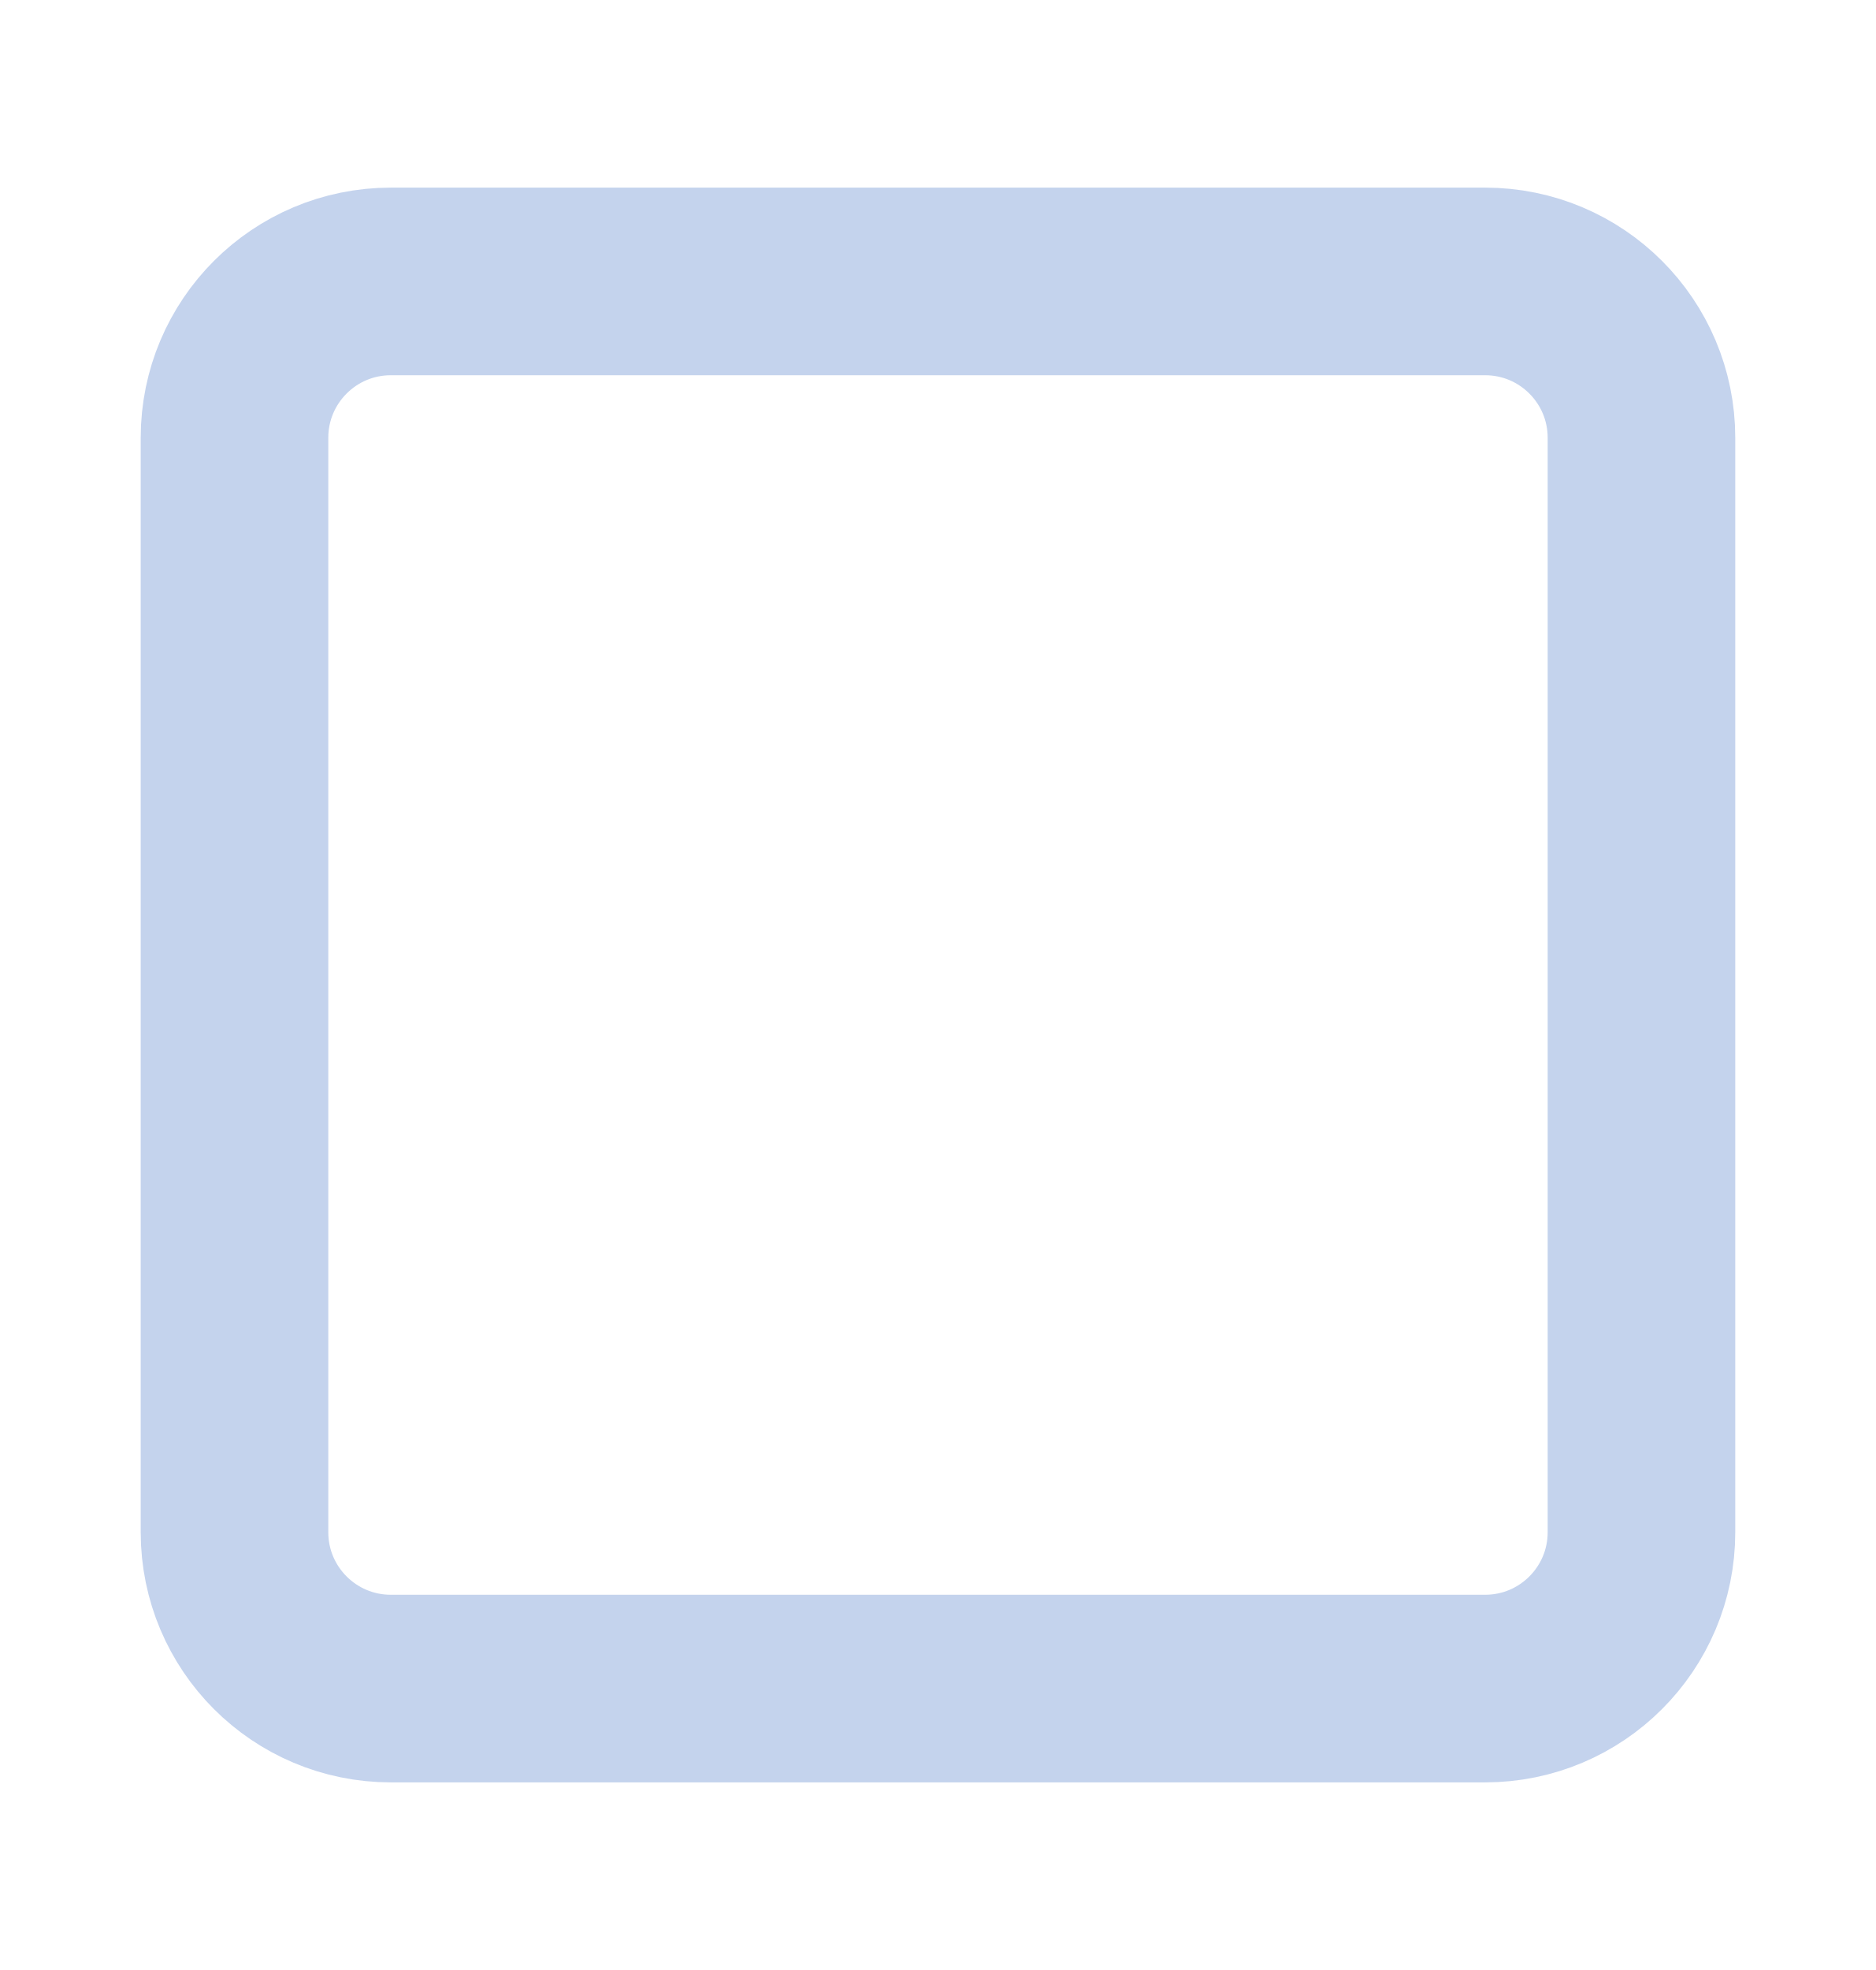
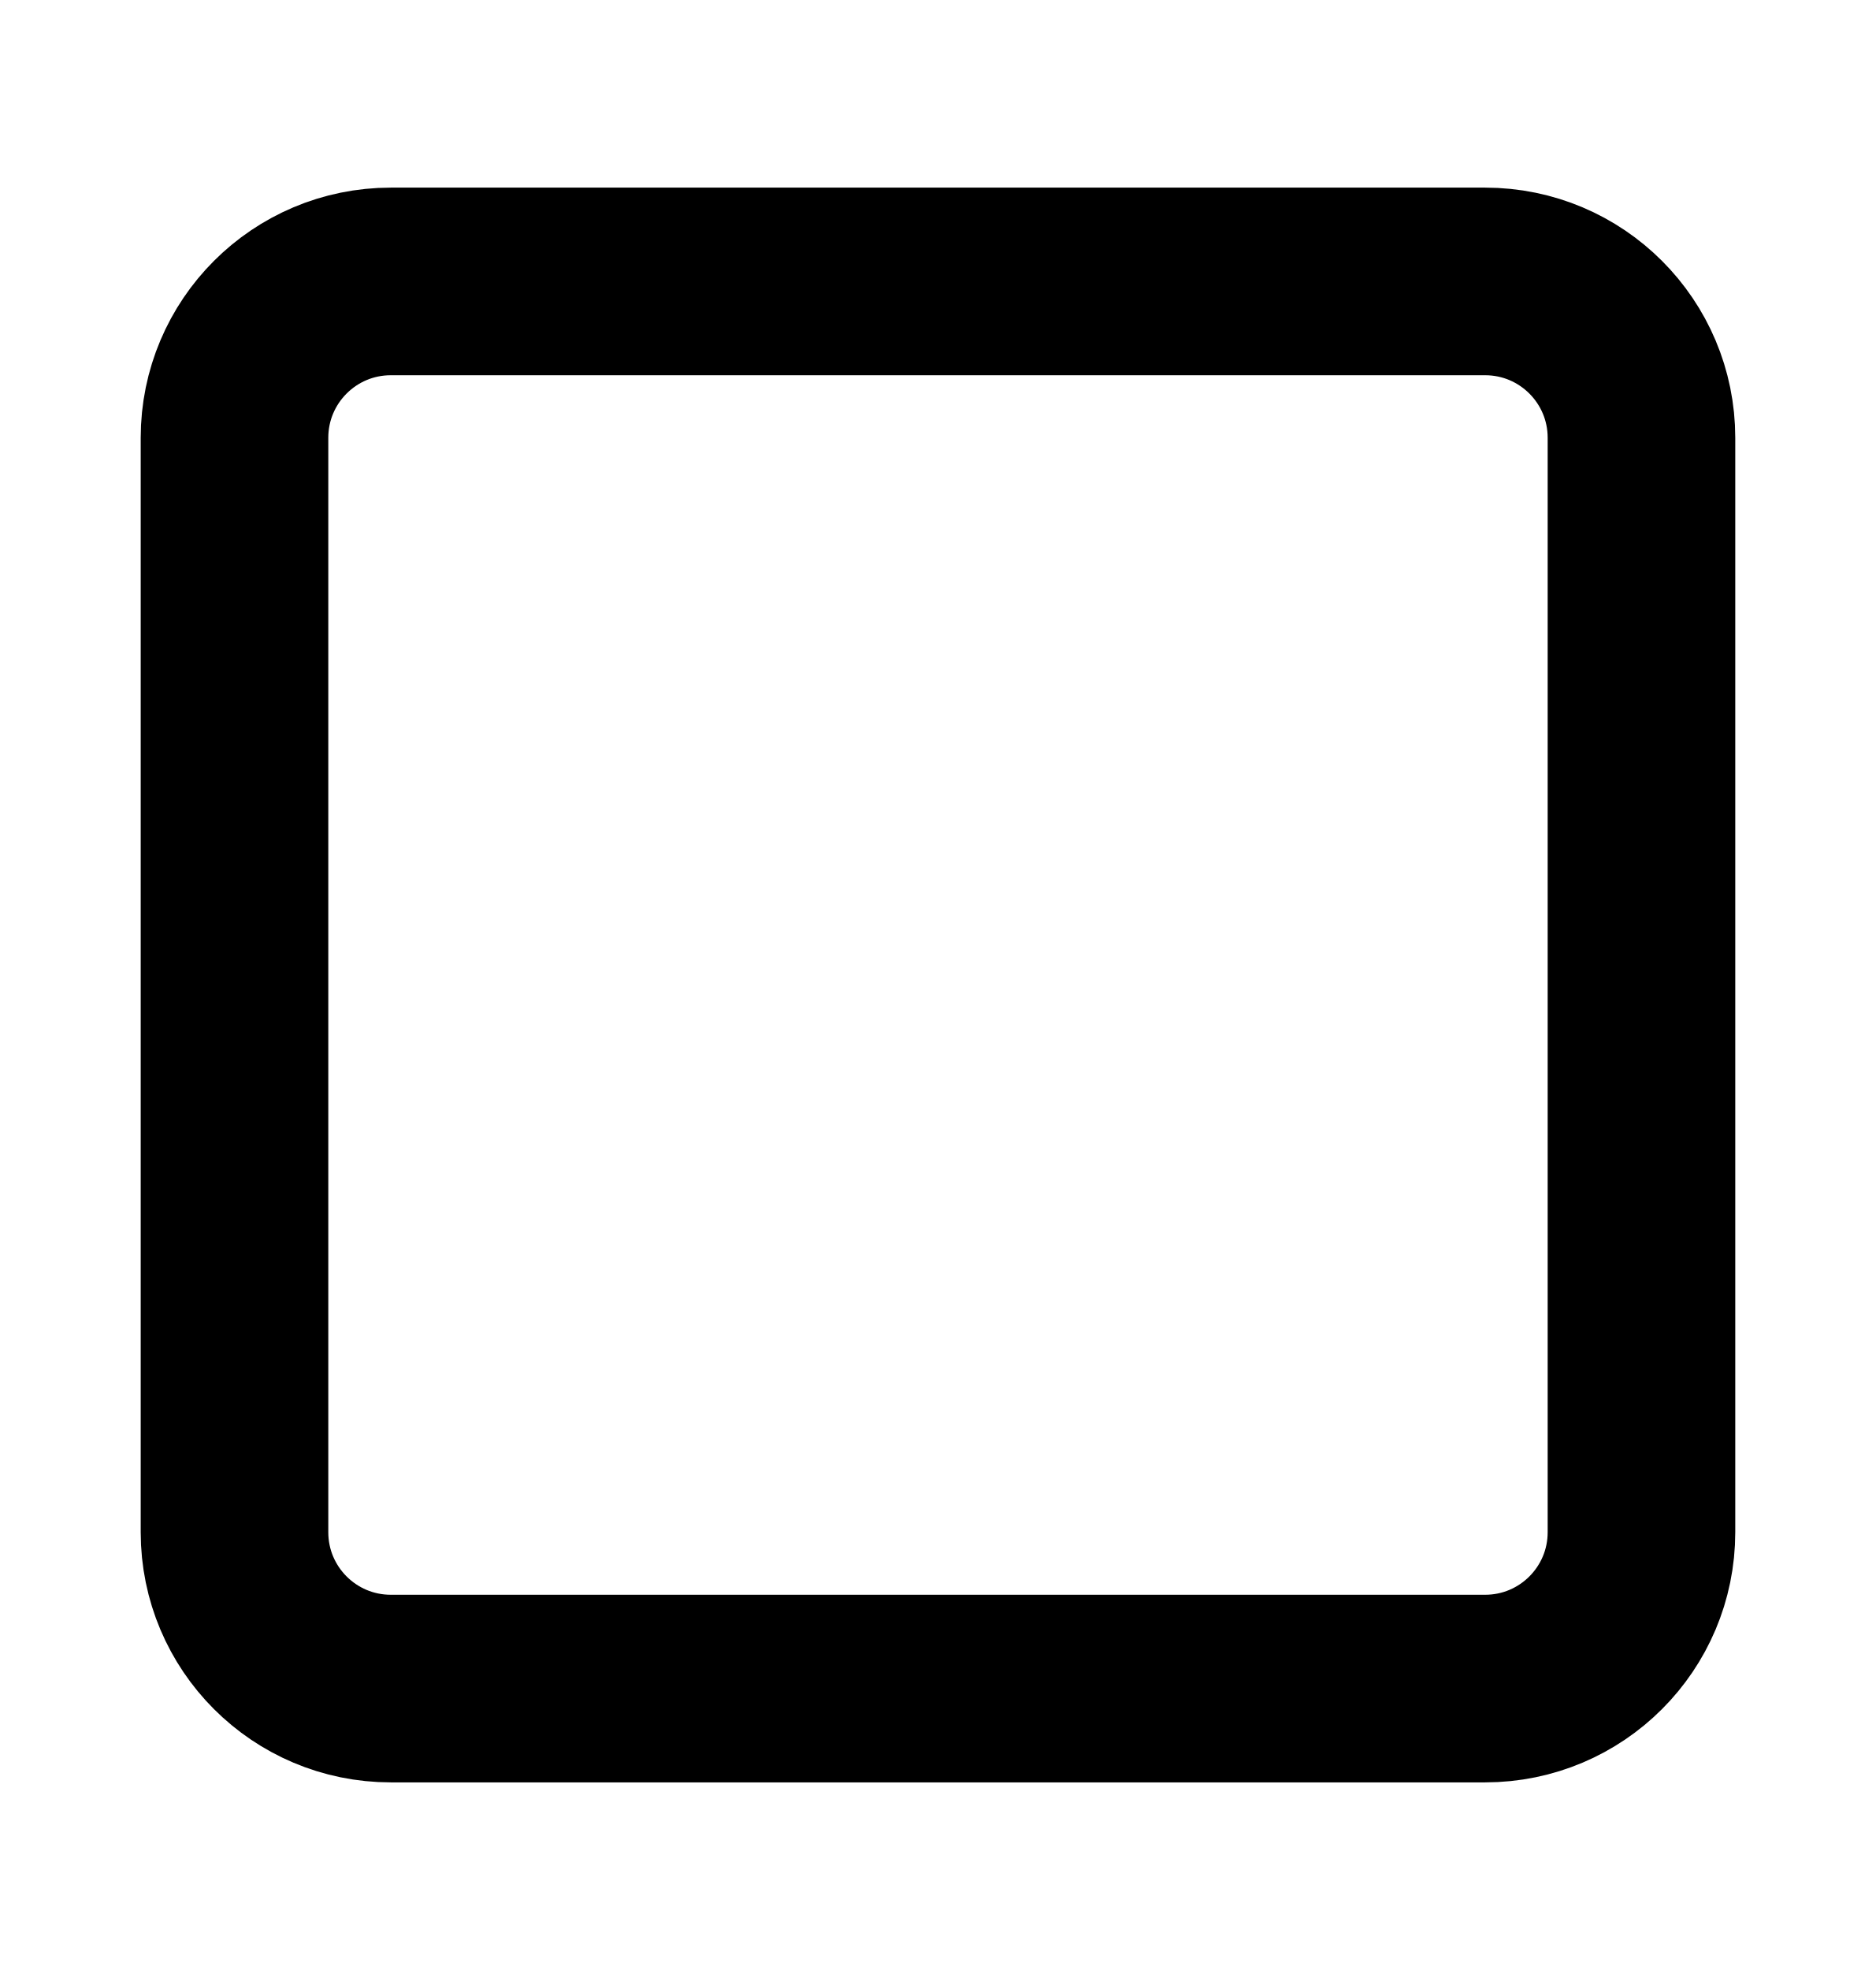
- <svg xmlns="http://www.w3.org/2000/svg" width="20" height="21" viewBox="0 0 20 21" fill="none">
-   <path d="M15.833 3H4.167C3.246 3 2.5 3.746 2.5 4.667V16.333C2.5 17.254 3.246 18 4.167 18H15.833C16.754 18 17.5 17.254 17.5 16.333V4.667C17.5 3.746 16.754 3 15.833 3Z" stroke="#C4D3ED" stroke-width="2" stroke-linecap="round" stroke-linejoin="round" />
+ <svg xmlns="http://www.w3.org/2000/svg" viewBox="0 0 20 21" fill="none">
+   <path d="M15.833 3H4.167C3.246 3 2.5 3.746 2.5 4.667V16.333C2.5 17.254 3.246 18 4.167 18H15.833C16.754 18 17.5 17.254 17.5 16.333V4.667C17.5 3.746 16.754 3 15.833 3Z" stroke="currentColor" stroke-width="2" stroke-linecap="round" stroke-linejoin="round" />
</svg>
